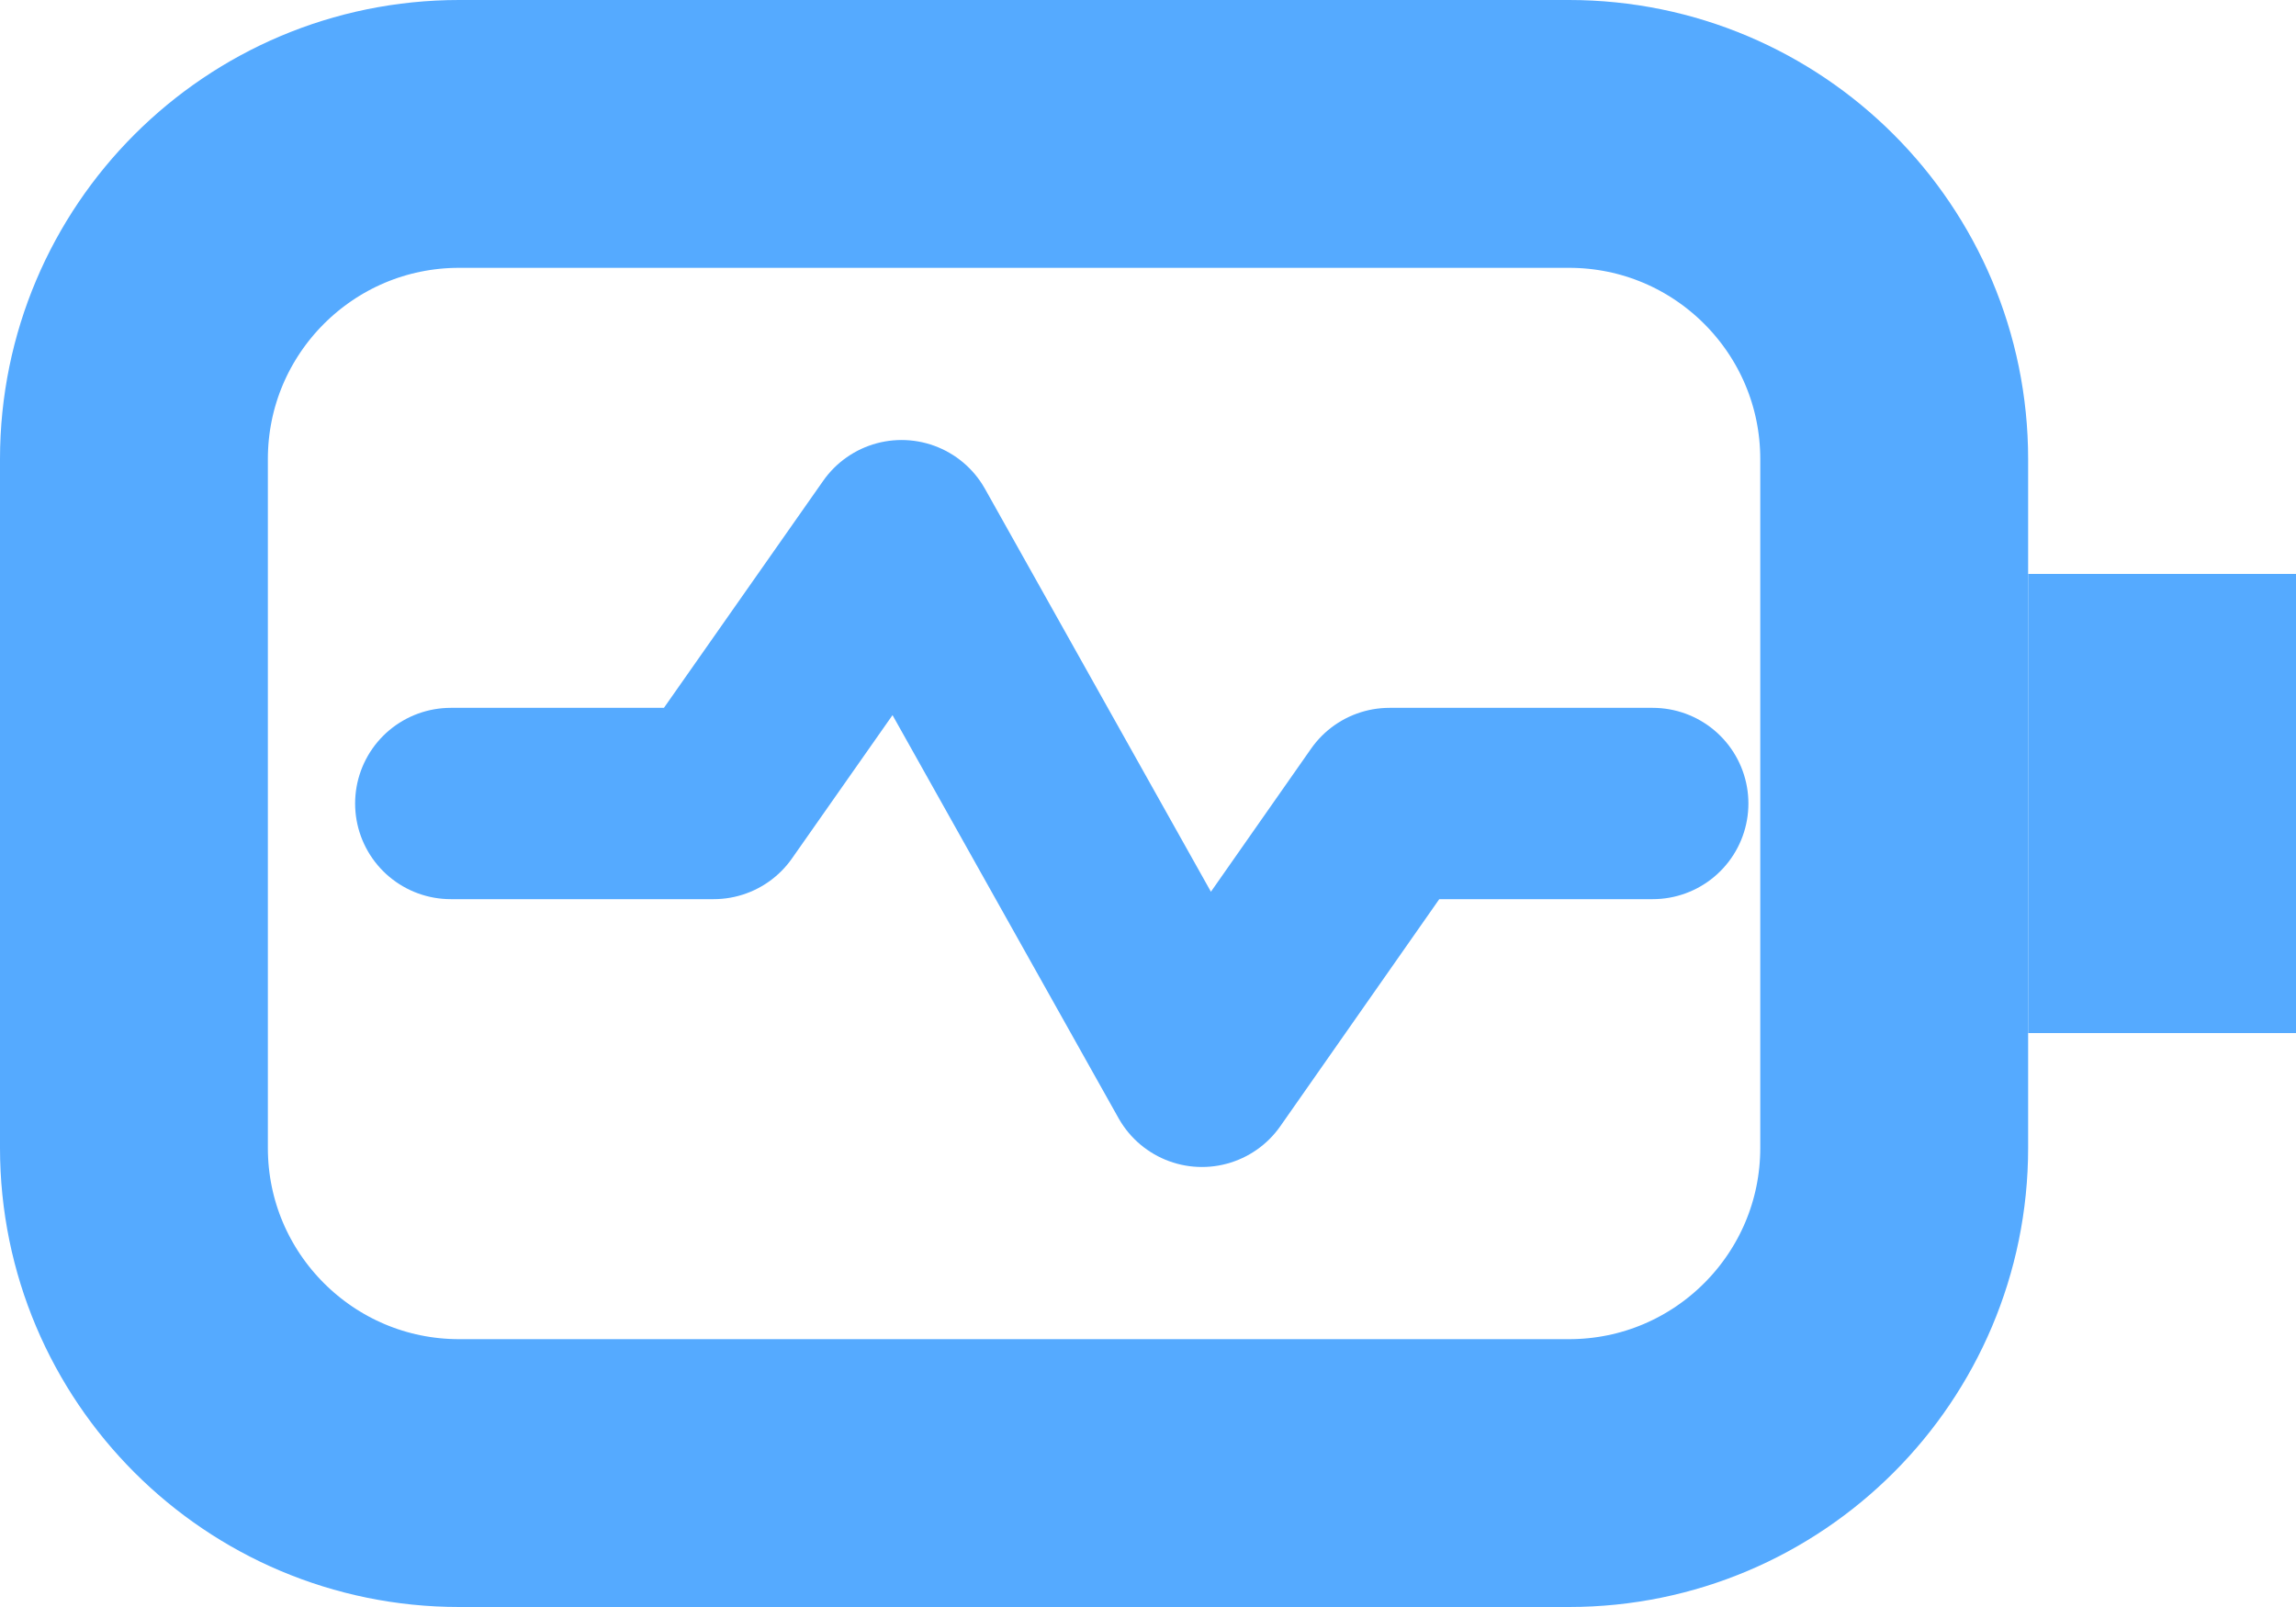
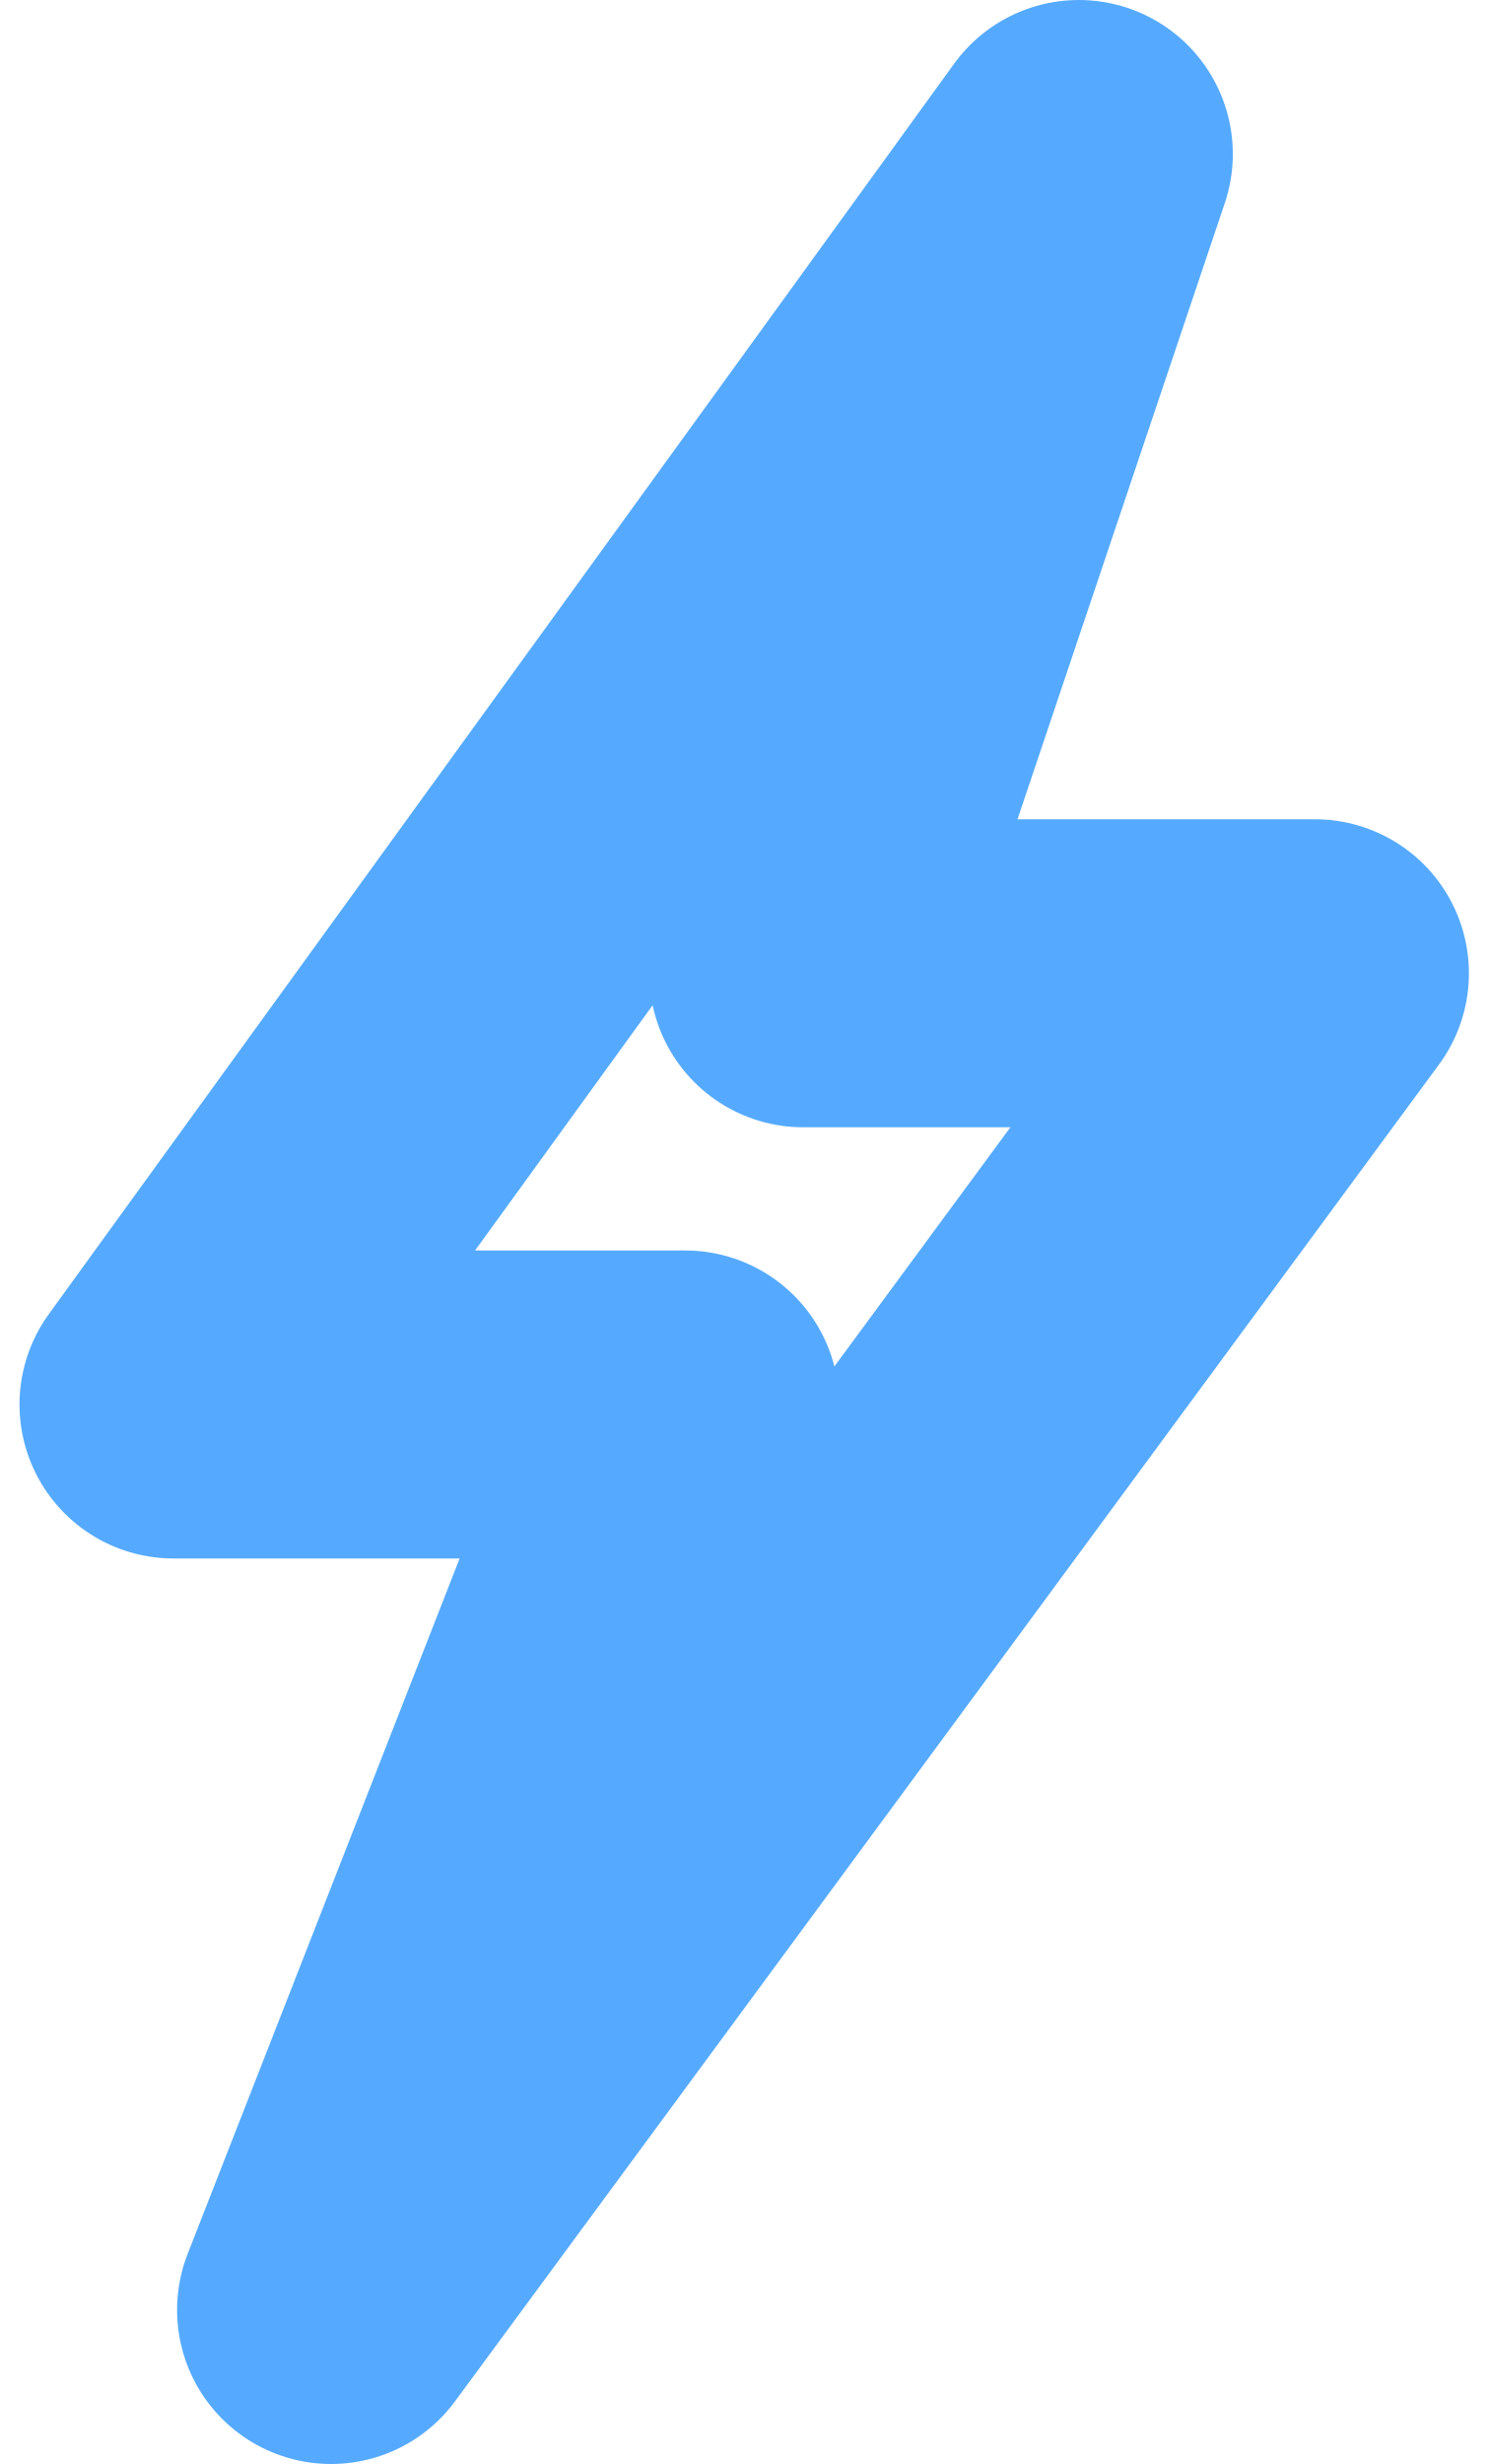
- <svg xmlns="http://www.w3.org/2000/svg" width="60" height="42" viewBox="0 0 60 42">
-   <rect x="3.5" y="3.5" width="46" height="35" rx="8.5" fill="none" stroke="#55AAFF" stroke-width="7" />
-   <rect x="53" y="15" width="7" height="12" fill="#55AAFF" />
-   <polyline points="11.78 21 18.65 21 23.56 14 31.41 28 36.31 21 43.19 21" fill="none" stroke="#55AAFF" stroke-width="5" stroke-linecap="round" stroke-linejoin="round" />
+ <svg xmlns="http://www.w3.org/2000/svg" width="29" height="48" viewBox="0 0 29 48">
+   <polygon points="21.02 3 3.38 27.36 13.35 27.36 6.45 45 25.62 18.96 15.65 18.96" fill="none" stroke="#55AAFF" stroke-width="6" stroke-linejoin="round" />
</svg>
